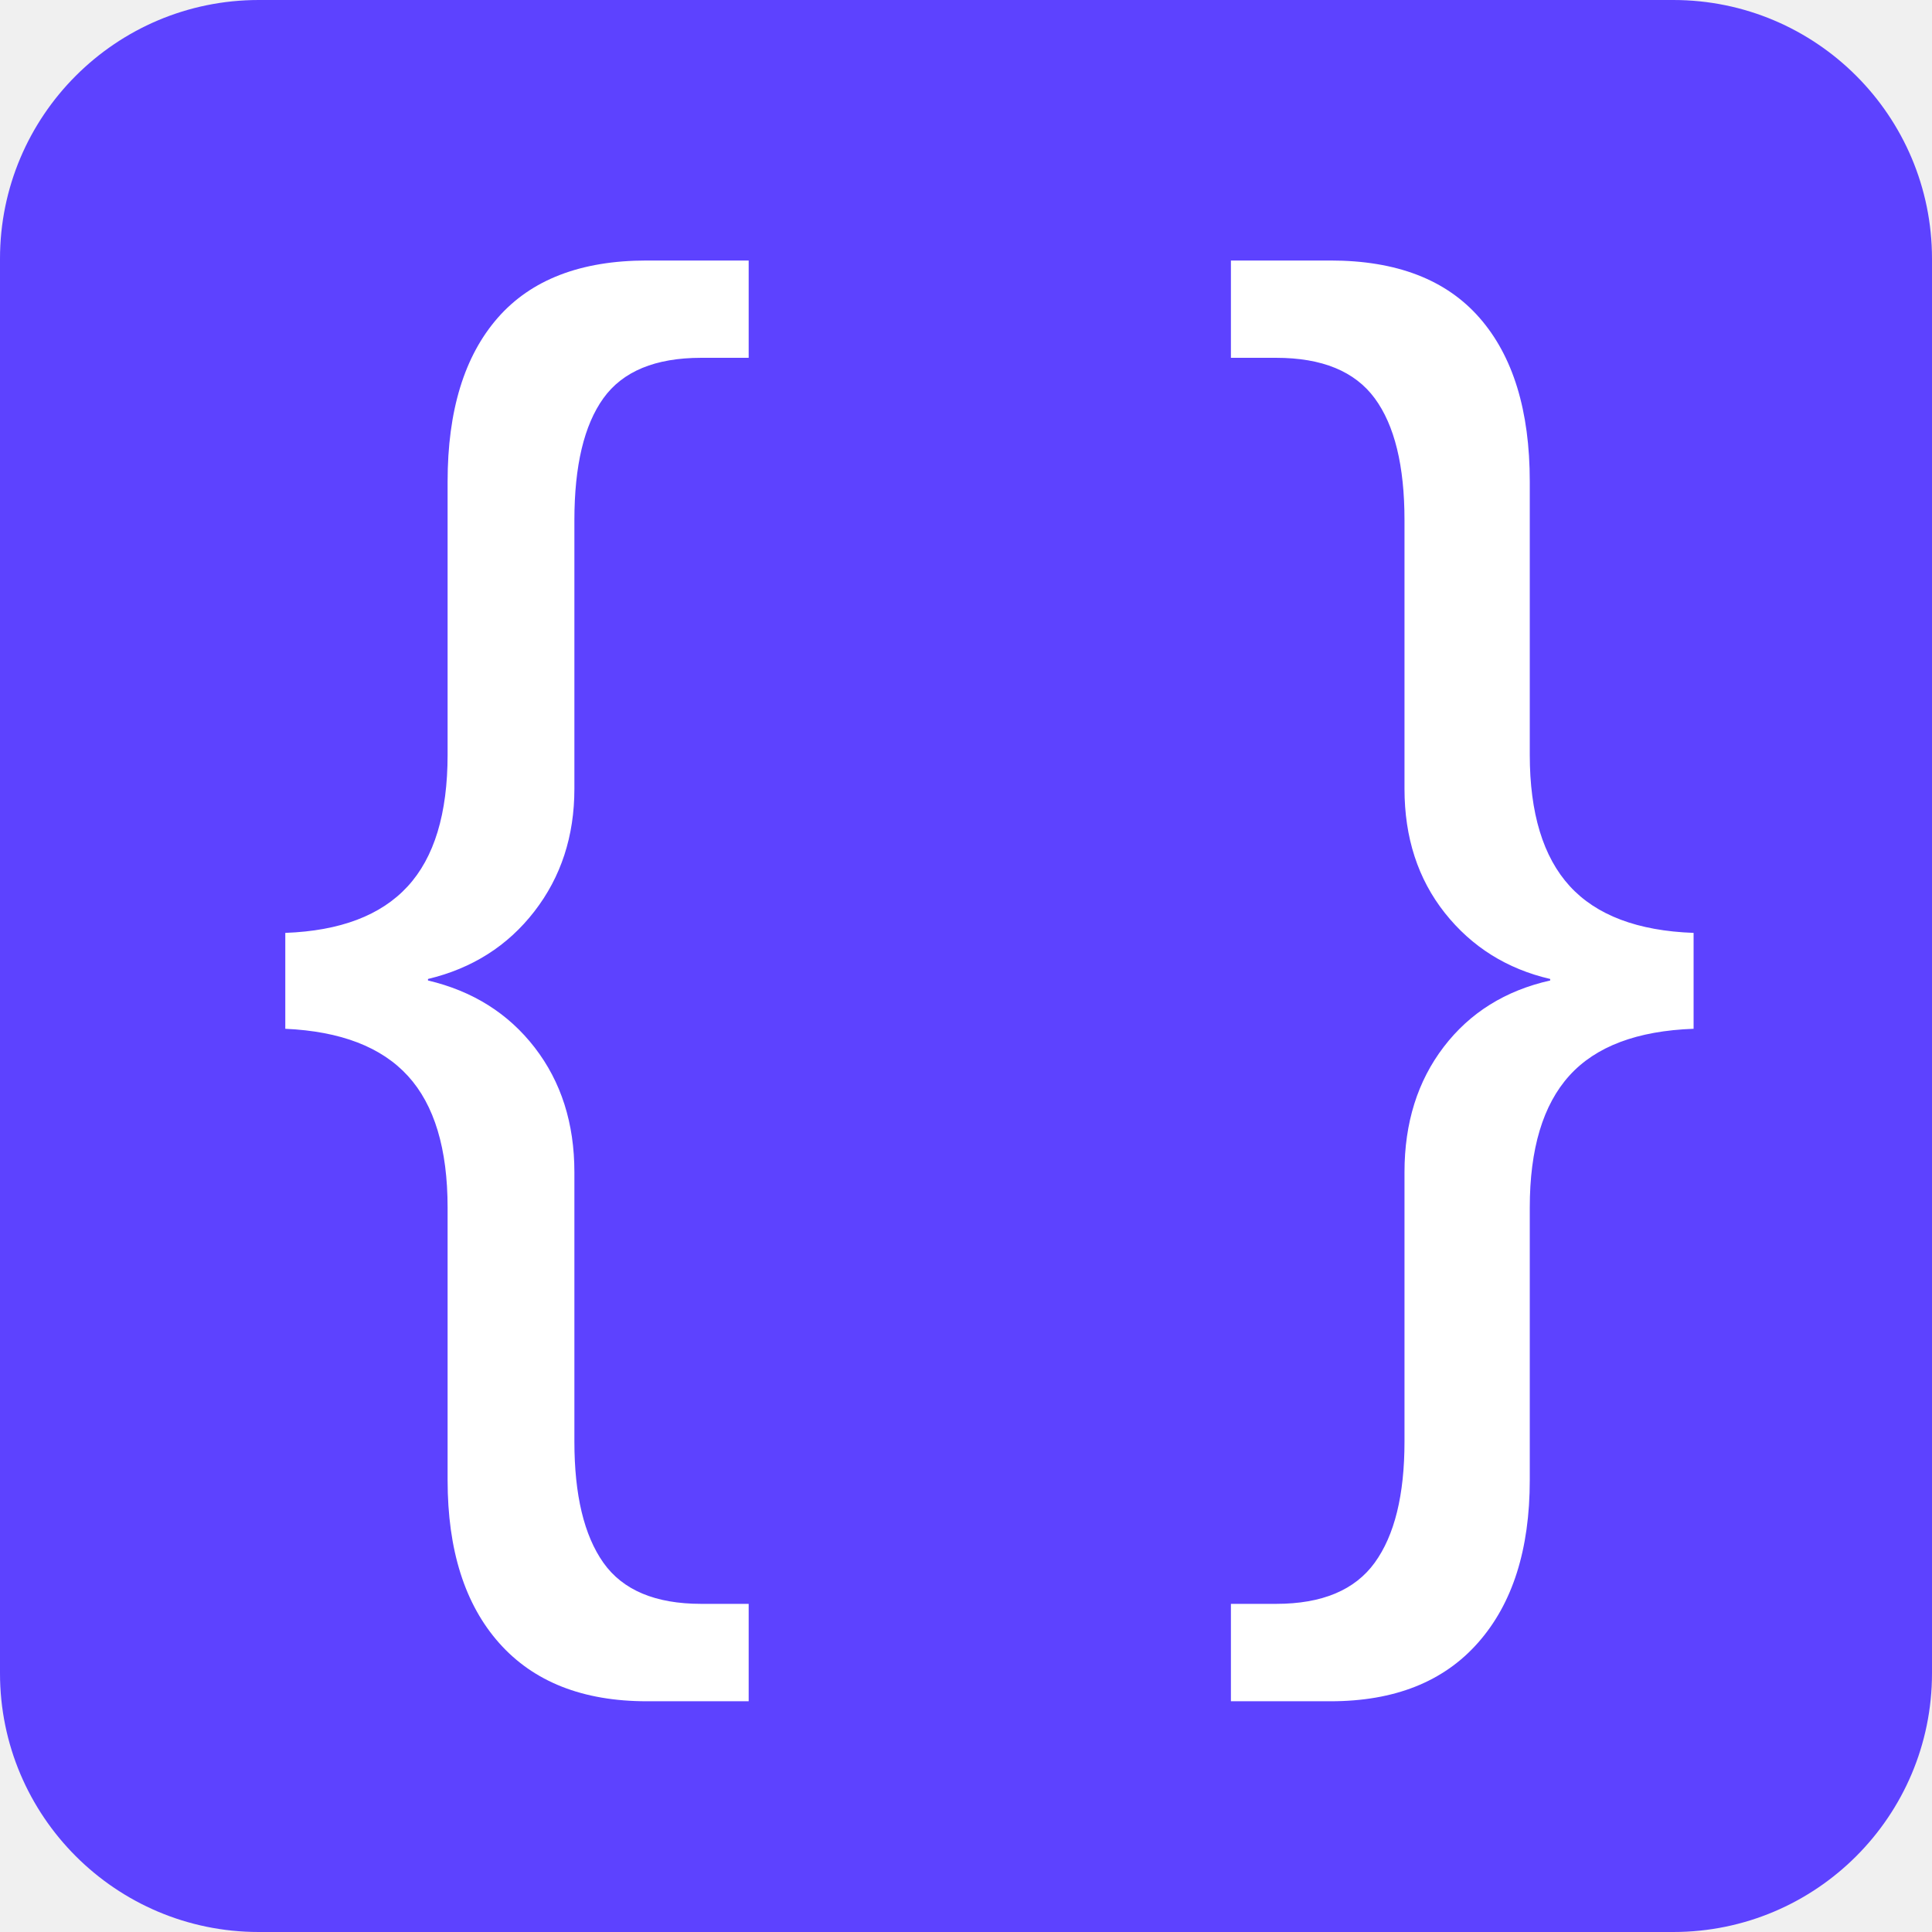
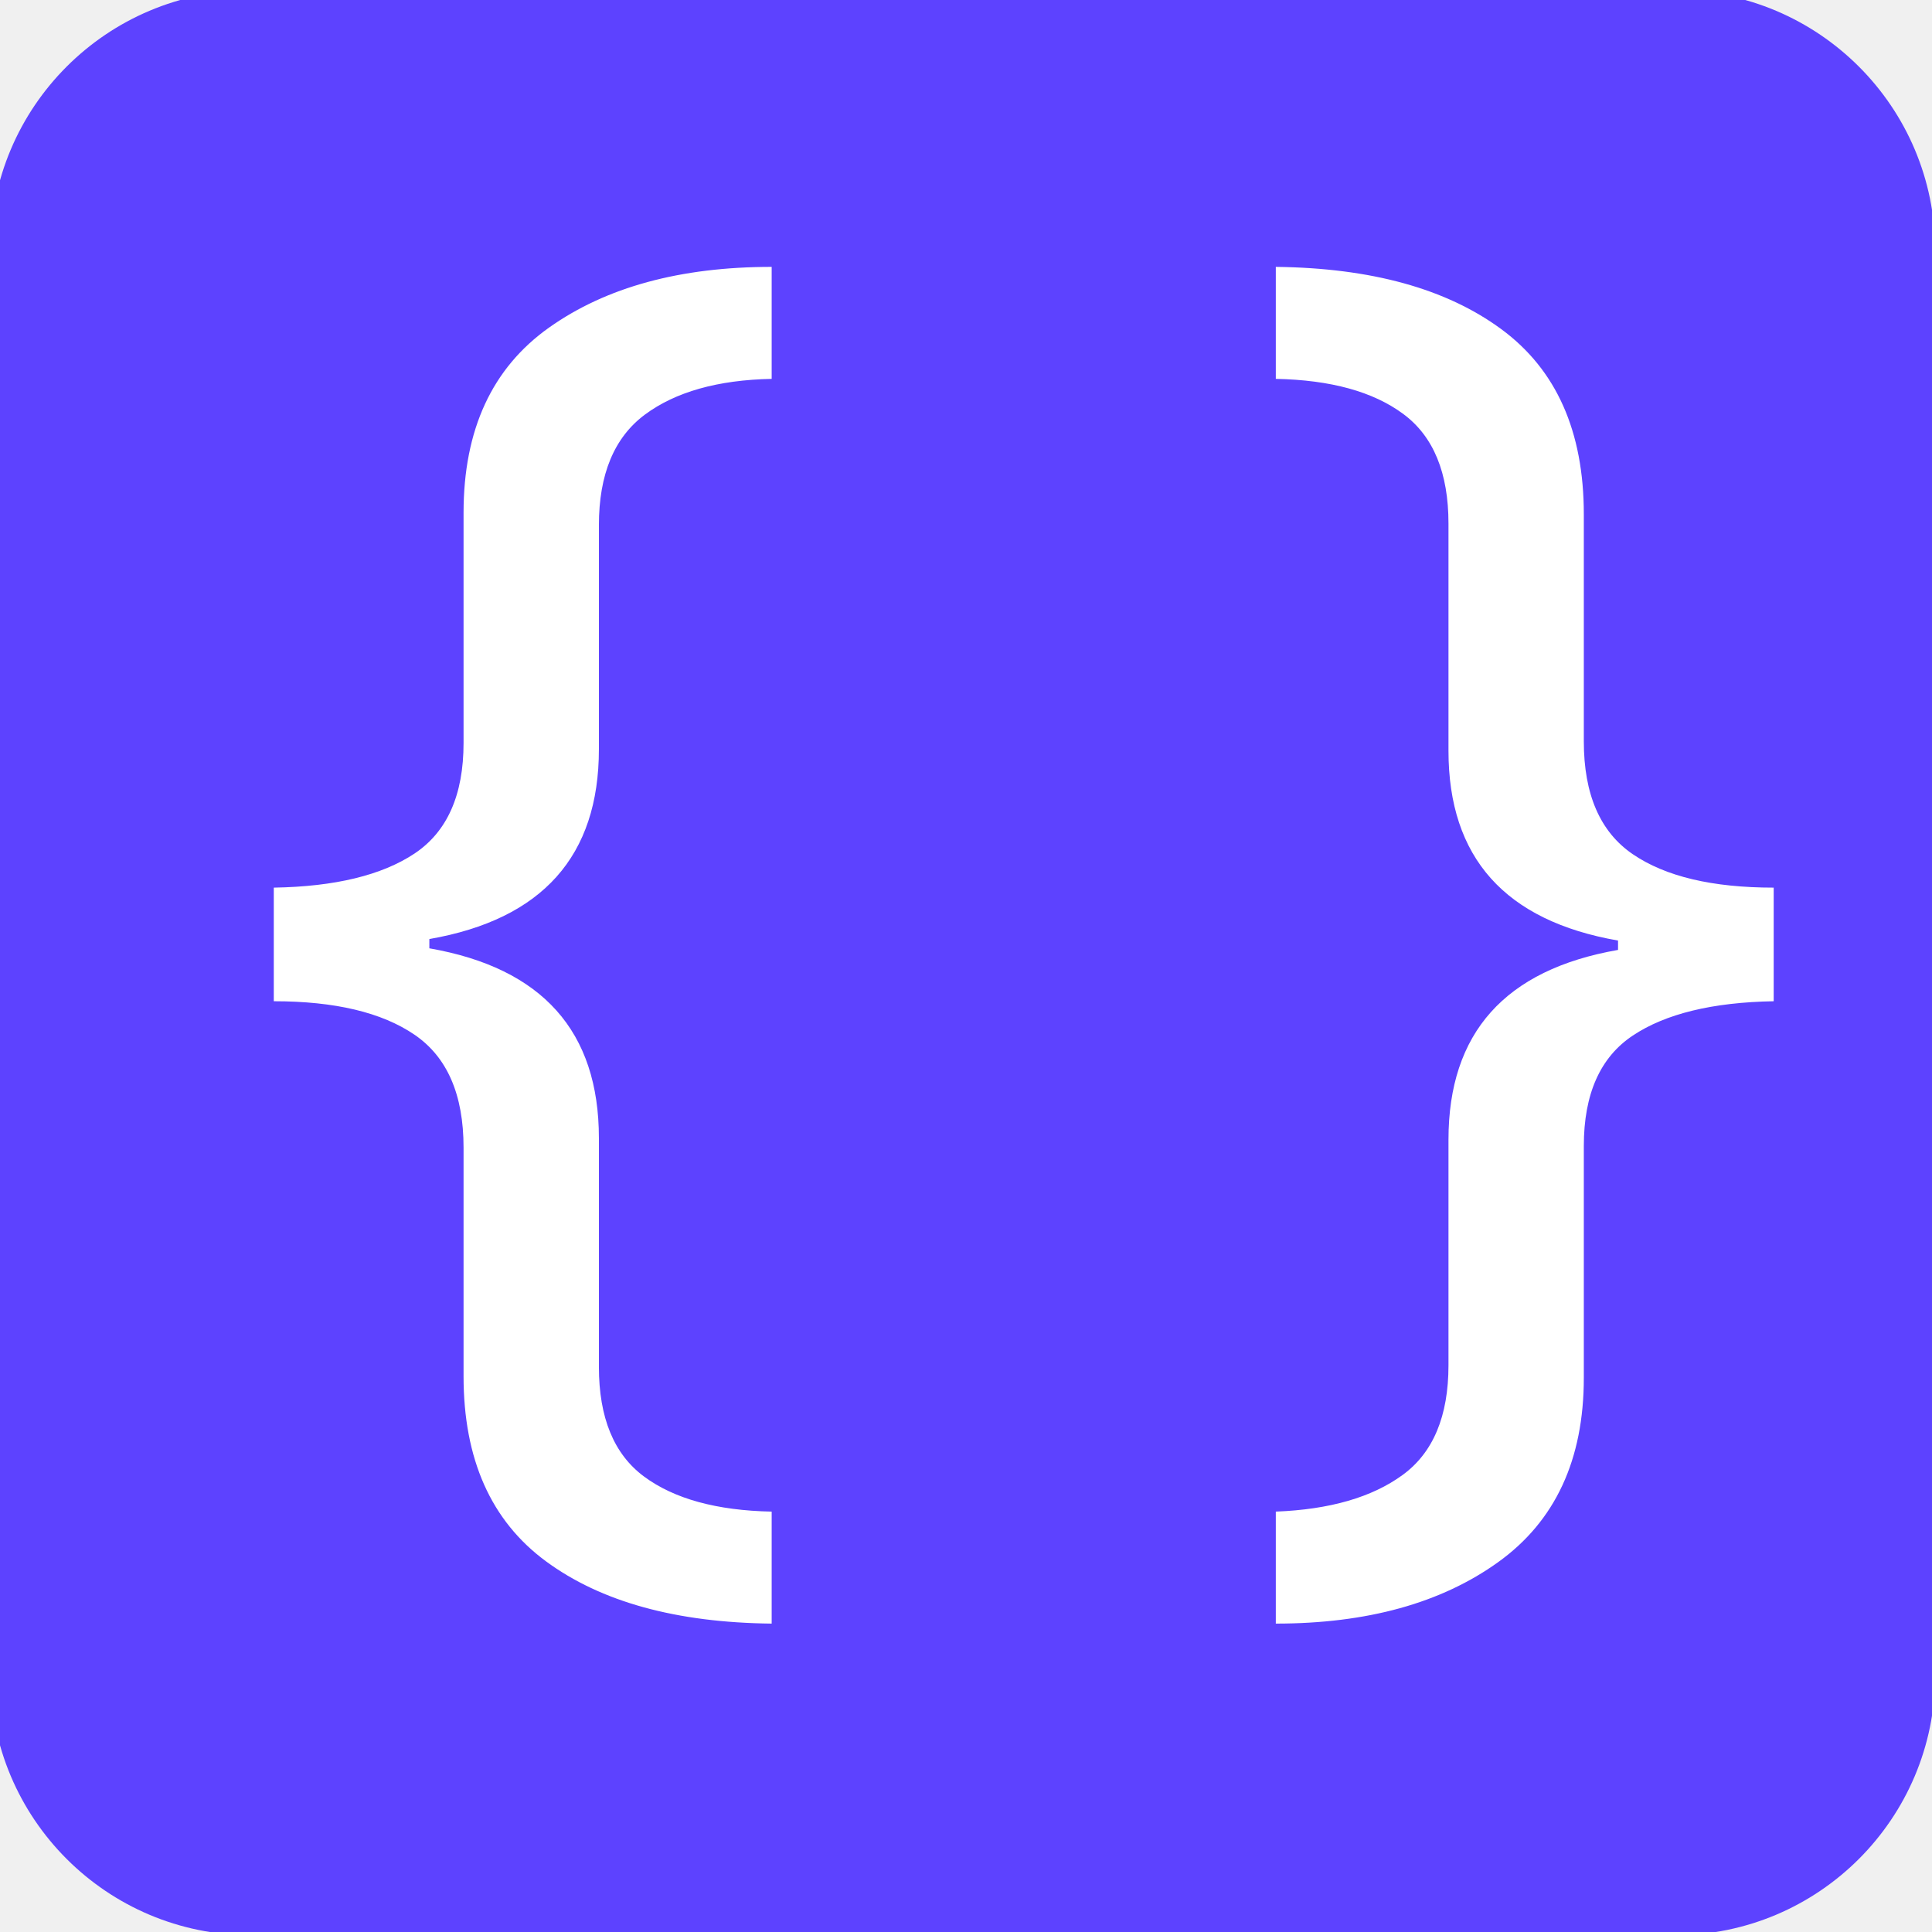
- <svg xmlns="http://www.w3.org/2000/svg" version="1.1" x="0px" y="0px" viewBox="0 0 300 300" style="enable-background:new 0 0 300 300;" xml:space="preserve">
-   <style type="text/css">
- 	.st0{fill:#5D42FF;}
- 	.st1{fill:#FFFFFF;}
- 	.st2{font-family:'Arial';}
- 	.st3{font-size:240px;}
- </style>
+ <svg xmlns="http://www.w3.org/2000/svg" version="1.1" id="Layer_1" x="0px" y="0px" width="300px" height="300px" viewBox="-149.5 642.5 300 300" enable-background="new -149.5 642.5 300 300" xml:space="preserve">
  <g id="bg">
-     <path class="st0" d="M259.82,300H40.18C17.99,300,0,282.01,0,259.82V40.18C0,17.99,17.99,0,40.18,0h219.64   C282.01,0,300,17.99,300,40.18v219.64C300,282.01,282.01,300,259.82,300z" />
+     <path fill="#5D42FF" d="M110.552,943h-221.104C-132.89,943-151,924.891-151,902.552V681.447c0-22.338,18.11-40.447,40.448-40.447   h221.104C132.891,641,151,659.109,151,681.447v221.104C151,924.891,132.891,943,110.552,943z" />
  </g>
  <g id="_x7B___x7D_">
-     <text transform="matrix(1 0 0 1 40.3158 214.3584)" class="st1 st2 st3">{ }</text>
+     <text transform="matrix(1 0 0 1 -113.7529 856.4404)" fill="#FFFFFF" font-family="'ArialMT'" font-size="241.6">{ }</text>
  </g>
</svg>
